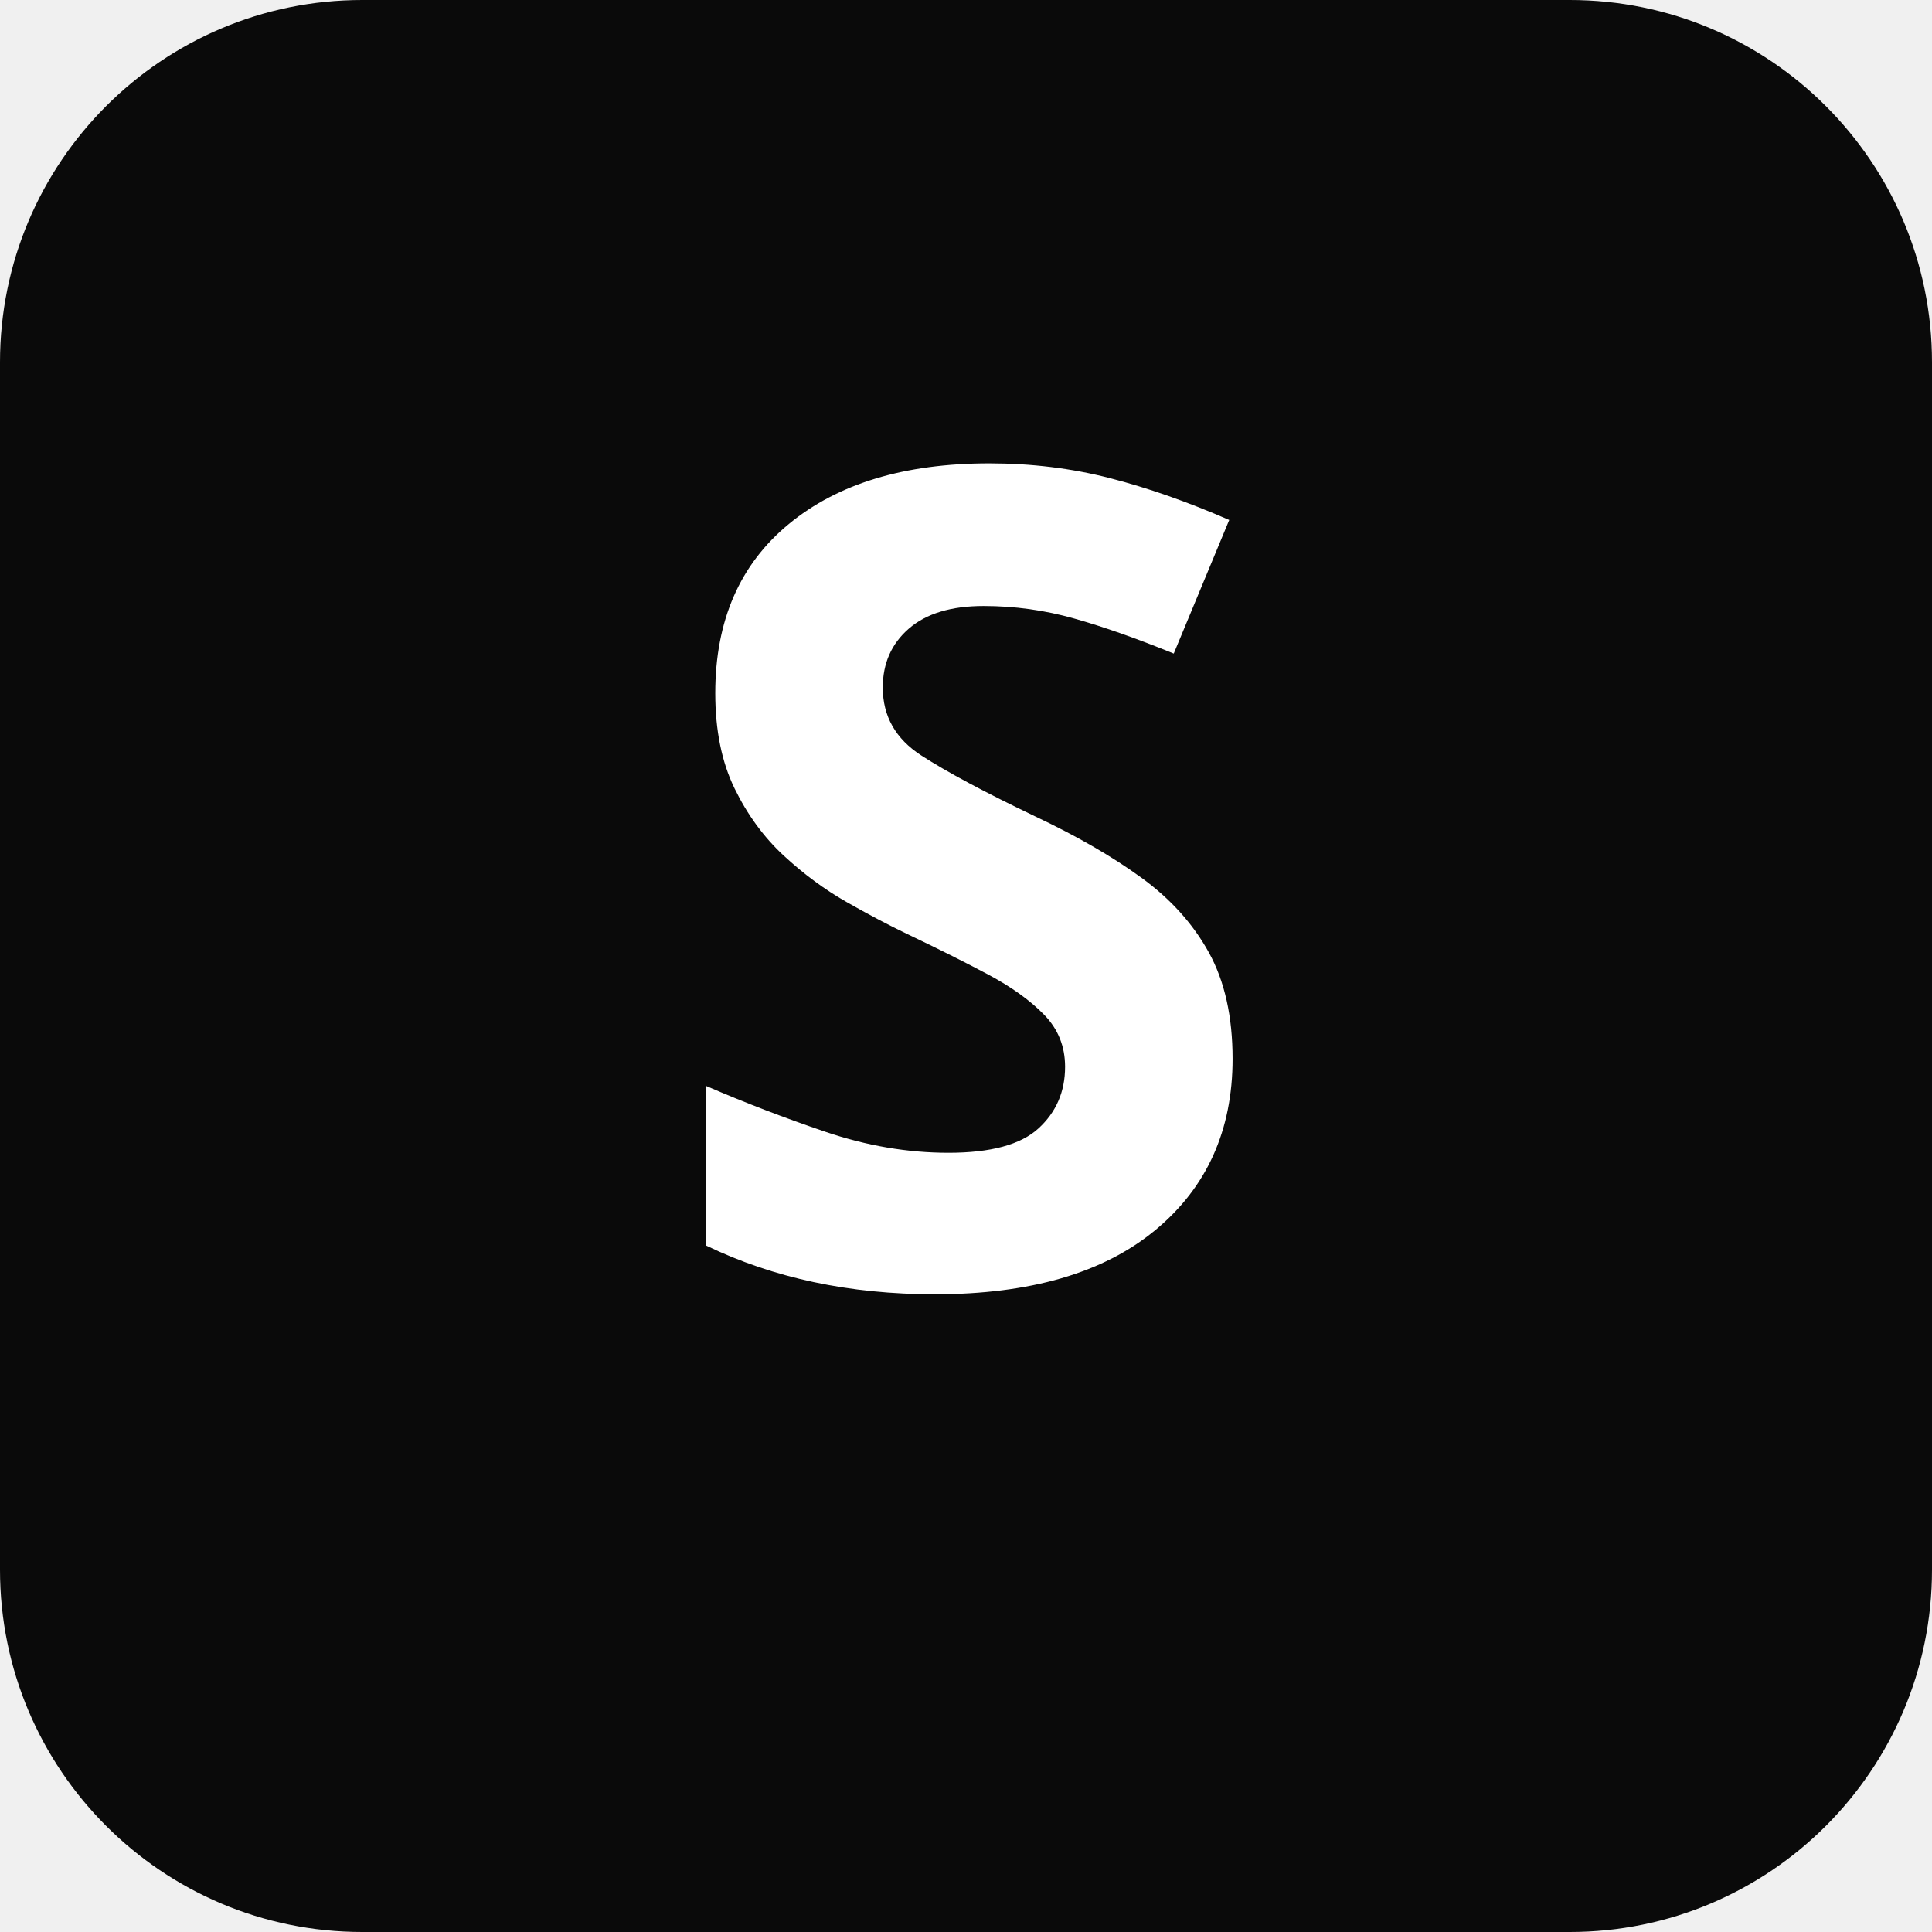
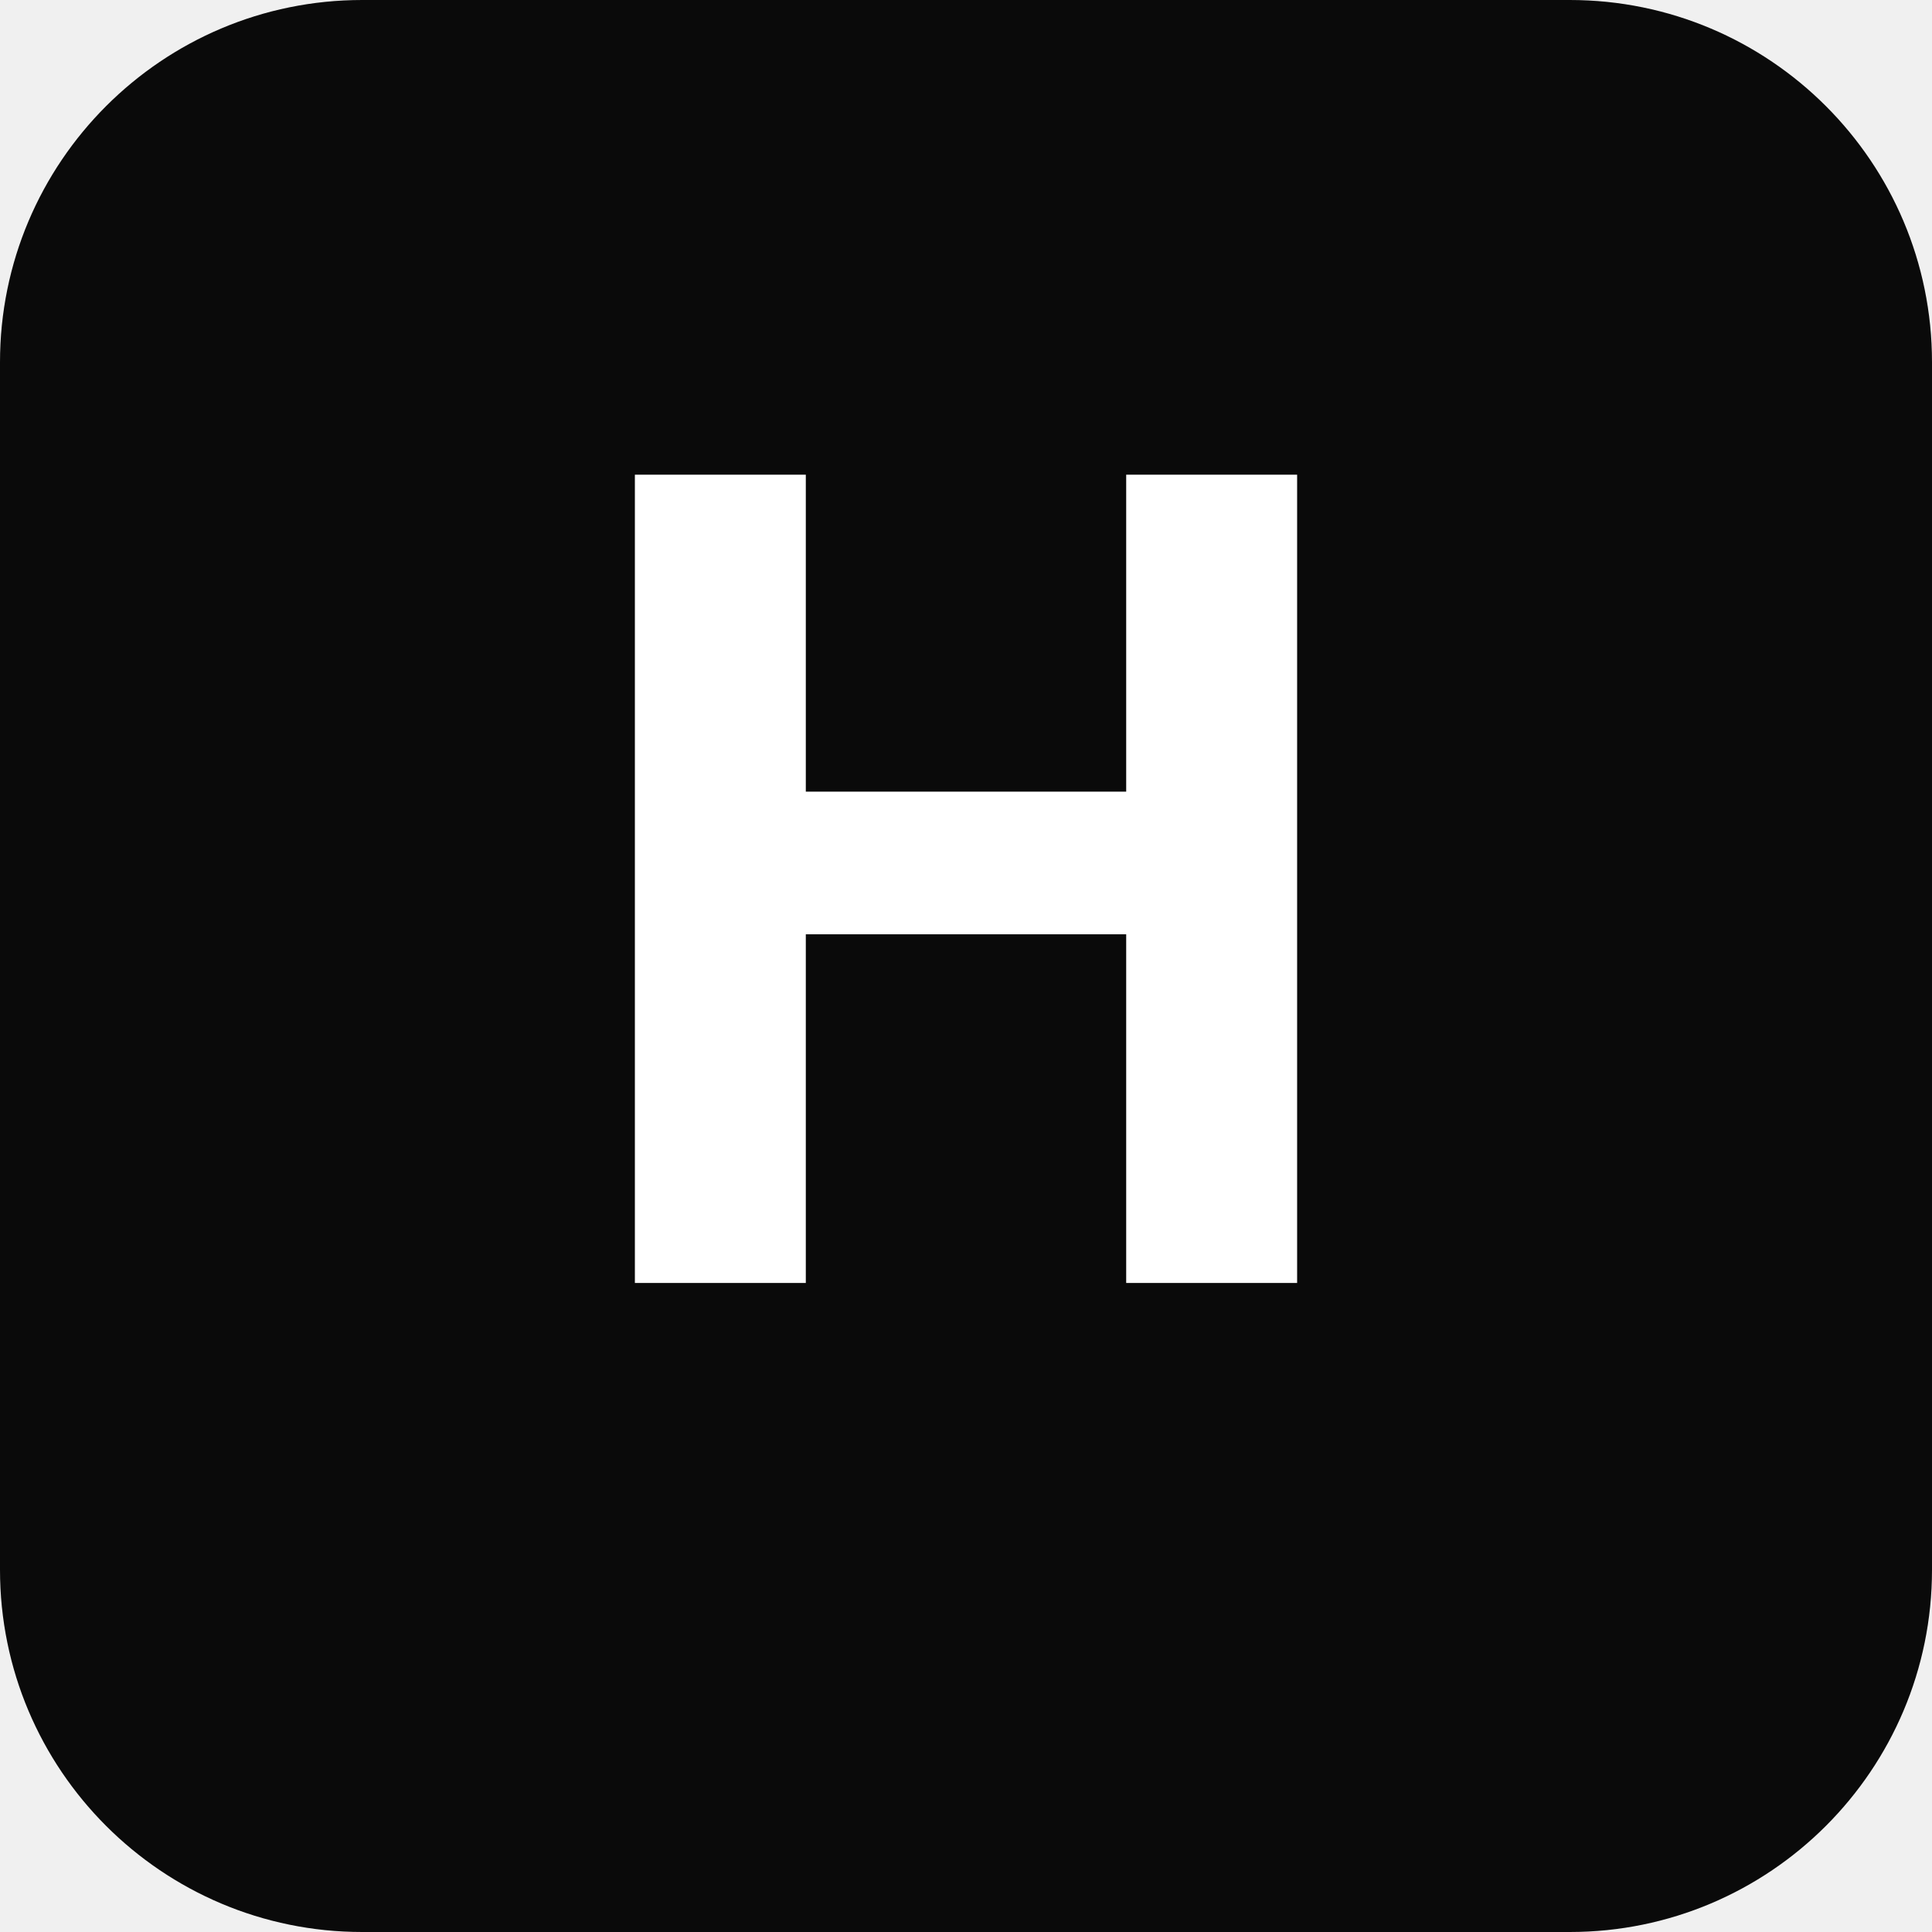
<svg xmlns="http://www.w3.org/2000/svg" viewBox="0 0 512 512">
  <rect width="512" height="512" rx="96" fill="#0a0a0a" />
-   <text x="256" y="340" text-anchor="middle" fill="white" font-family="system-ui" font-size="300" font-weight="700">S</text>
+   <text x="256" y="340" text-anchor="middle" fill="white" font-family="system-ui" font-size="300" font-weight="700">H</text>
</svg>
